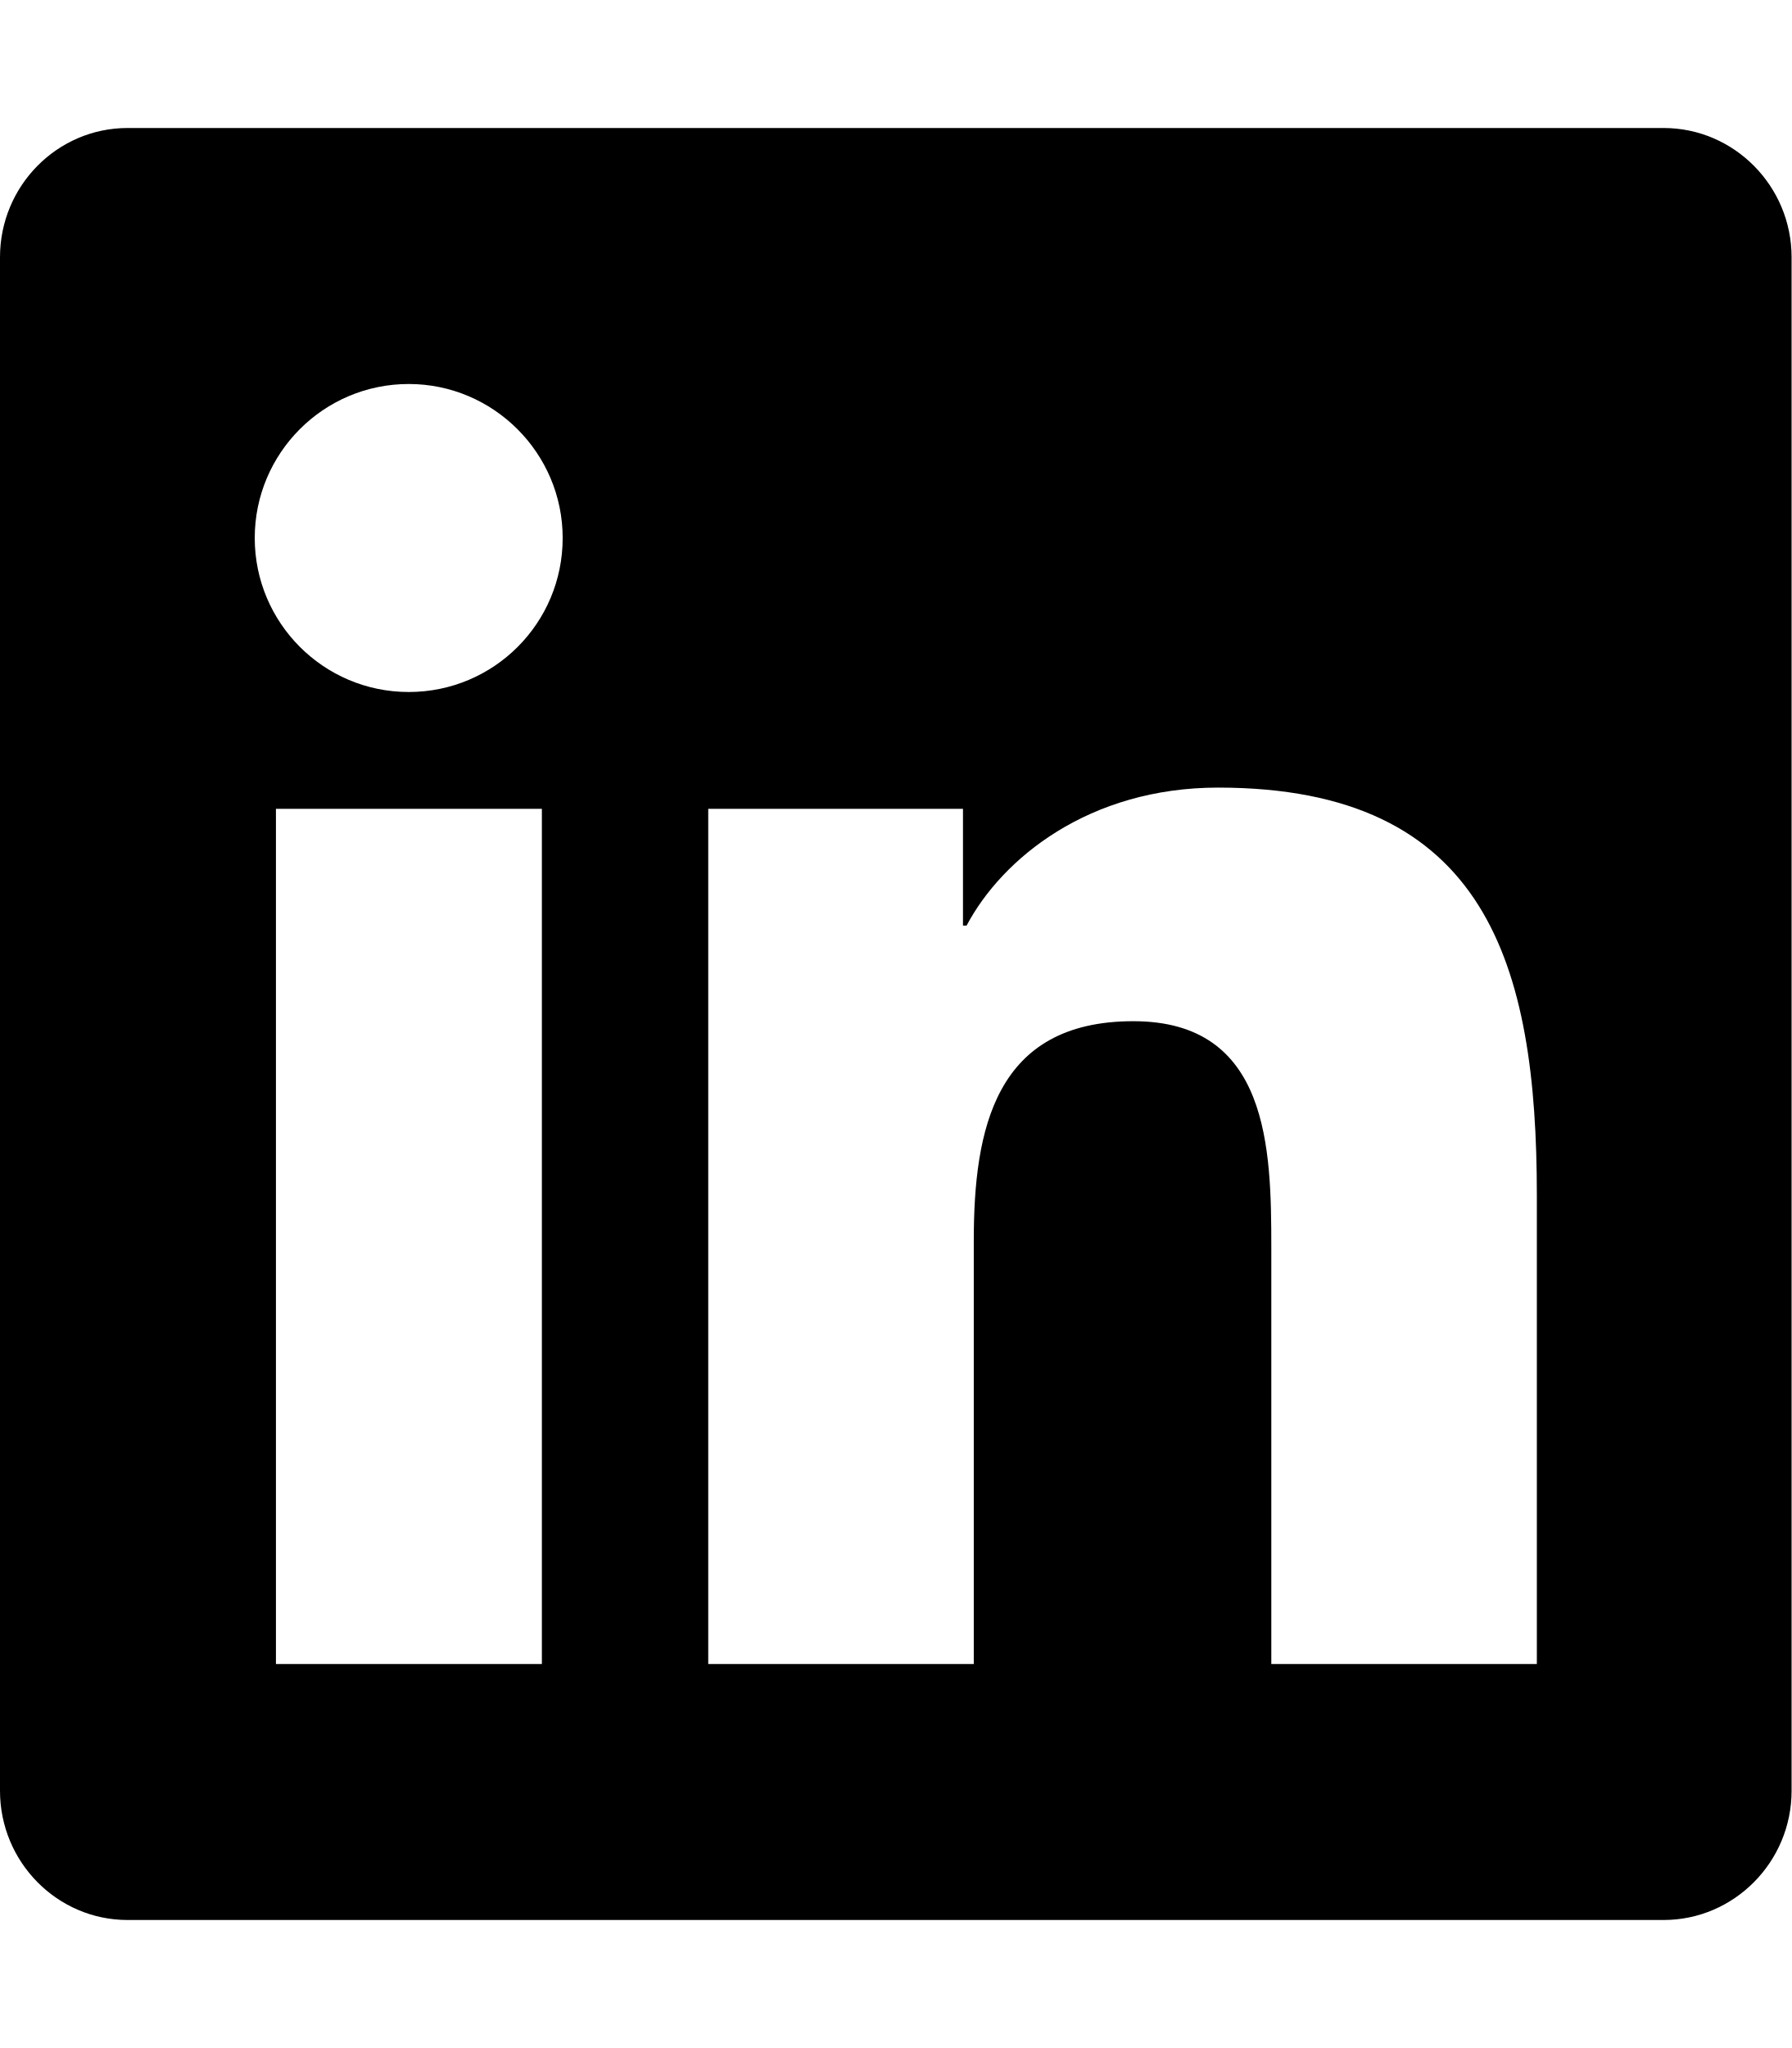
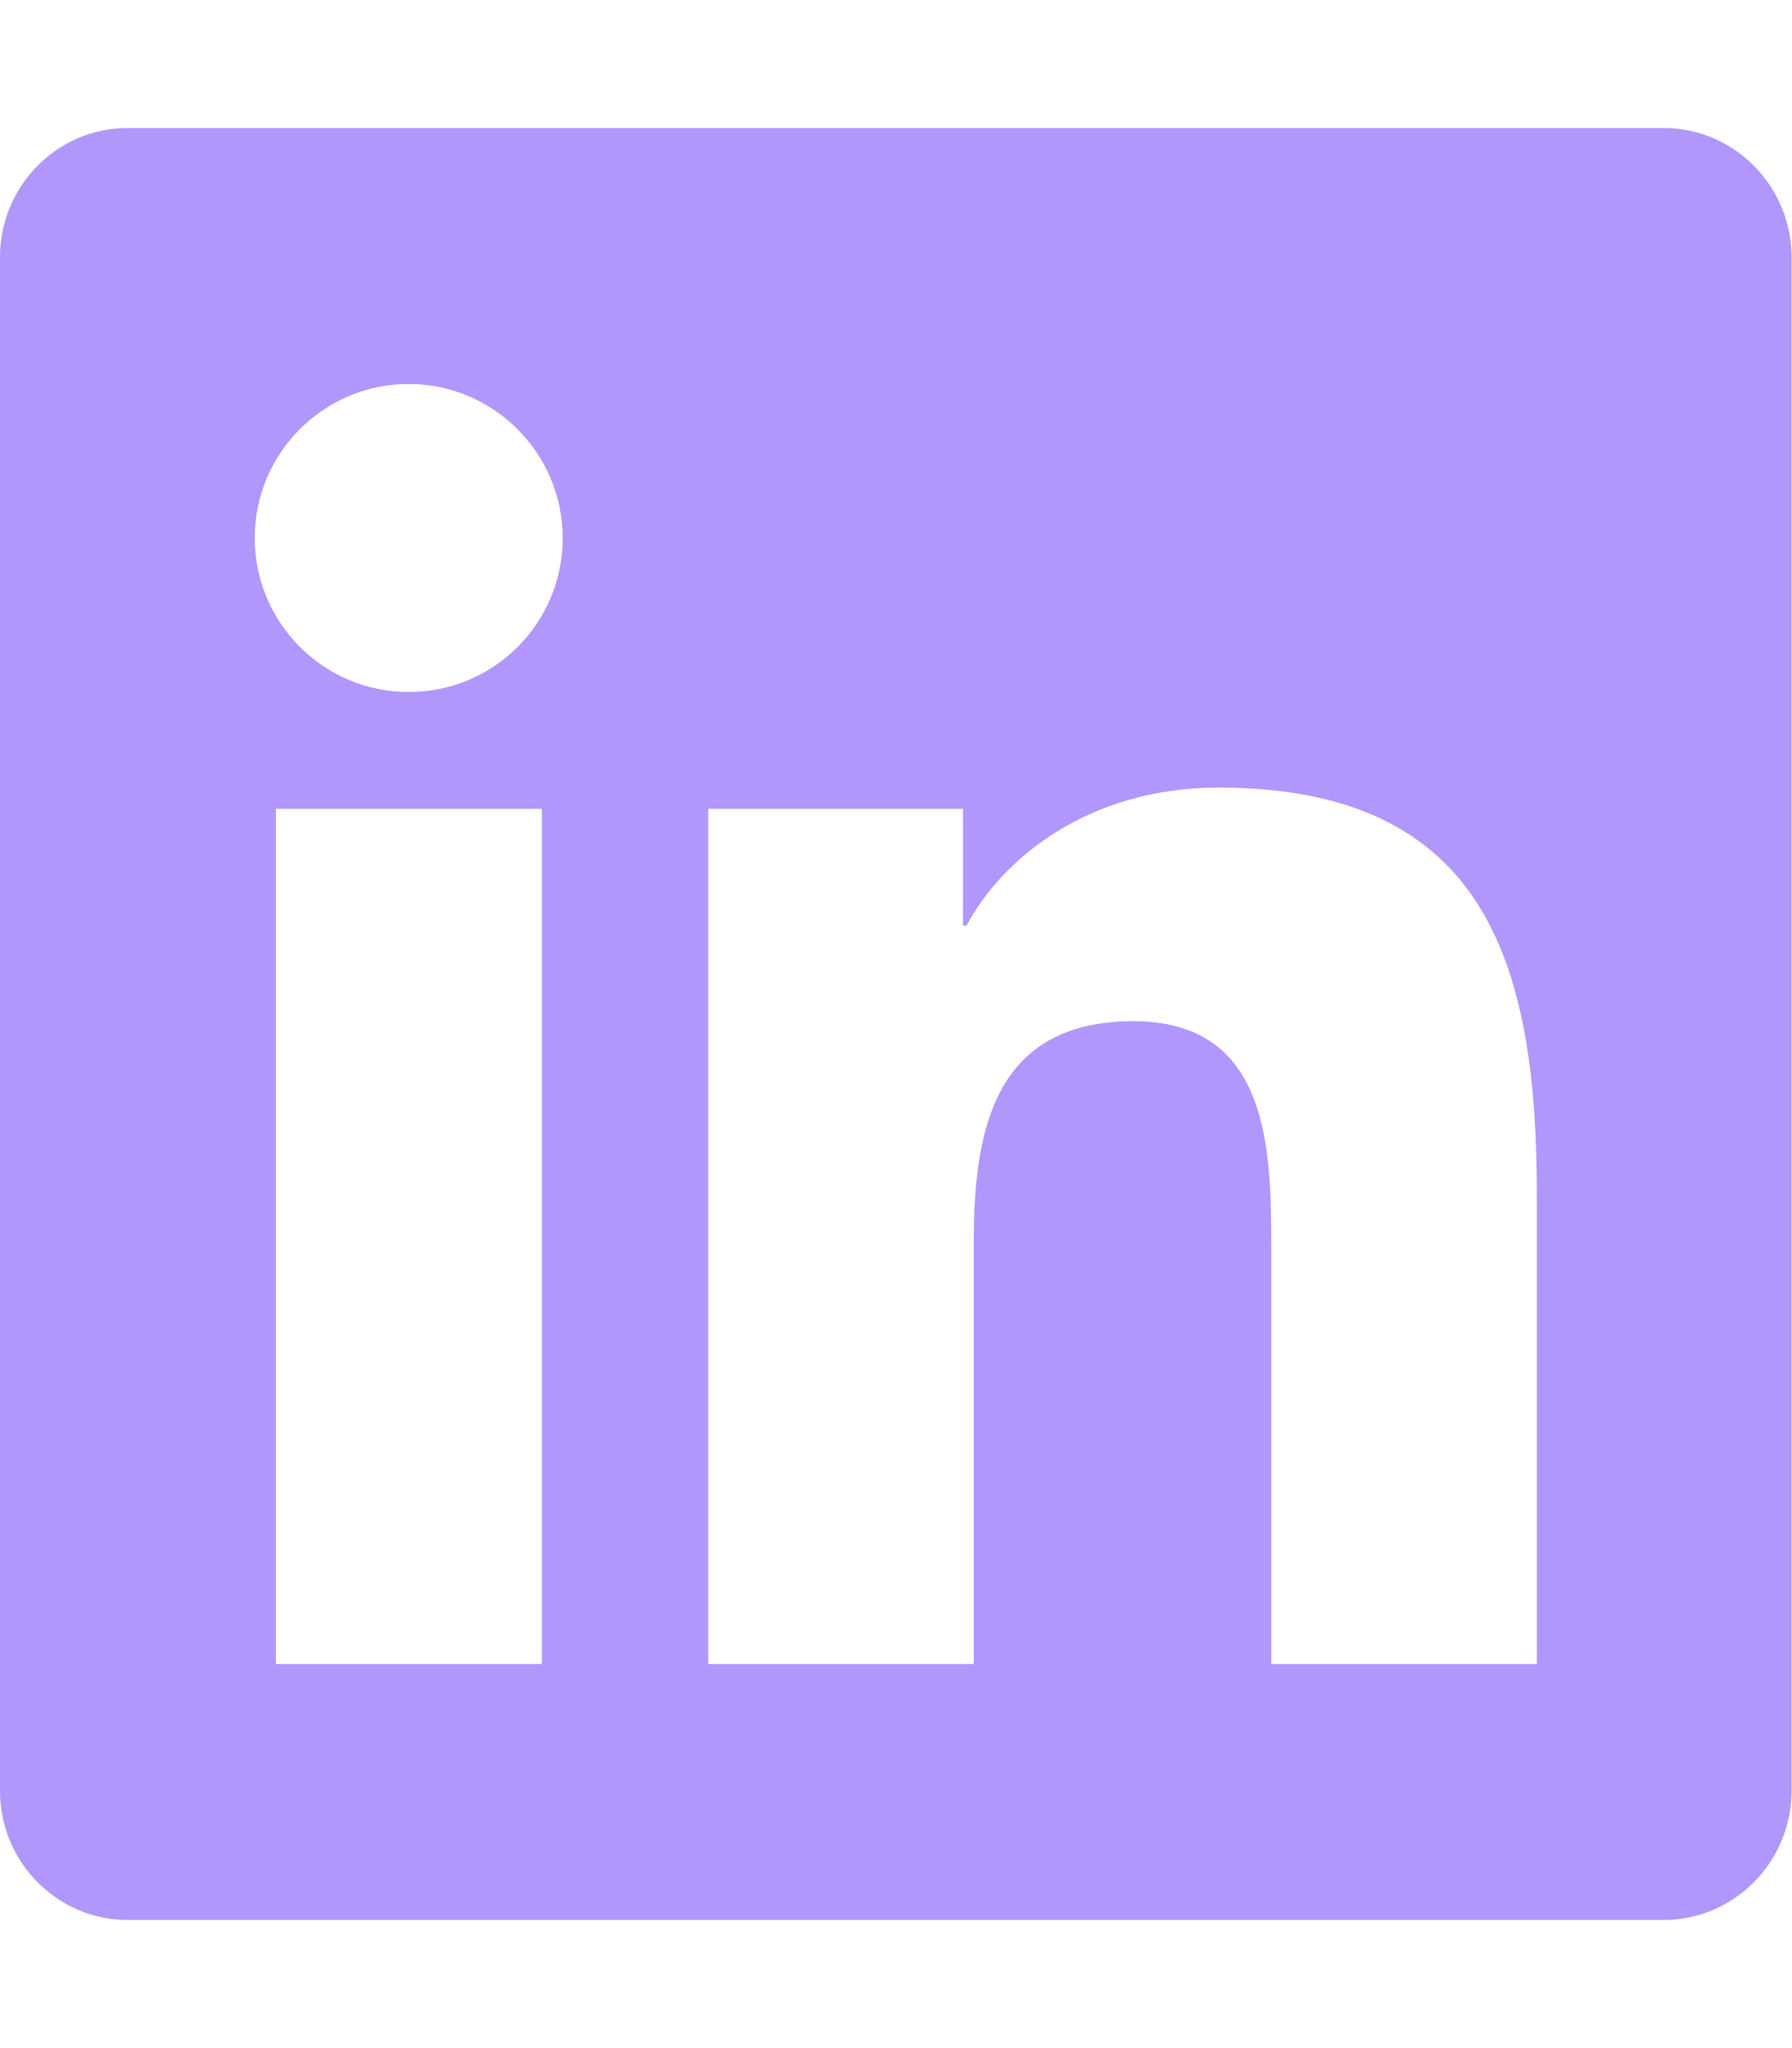
<svg xmlns="http://www.w3.org/2000/svg" viewBox="0 0 448 512">
-   <path d="M416 32H31.9C14.3 32 0 46.5 0 64.3v383.4C0 465.5 14.3 480 31.9 480H416c17.6 0 32-14.5 32-32.3V64.3c0-17.8-14.4-32.3-32-32.3zM135.4 416H69V202.2h66.5V416zm-33.2-243c-21.3 0-38.5-17.3-38.5-38.5S80.9 96 102.2 96c21.2 0 38.5 17.3 38.5 38.5 0 21.3-17.2 38.5-38.5 38.5zm282.1 243h-66.4V312c0-24.8-.5-56.7-34.5-56.7-34.6 0-39.9 27-39.9 54.9V416h-66.4V202.2h63.7v29.2h.9c8.9-16.8 30.6-34.5 62.9-34.5 67.2 0 79.7 44.3 79.7 101.9V416z" />
+   <path fill="#B197FC" d="M416 32H31.9C14.3 32 0 46.5 0 64.3v383.4C0 465.5 14.3 480 31.9 480H416c17.6 0 32-14.5 32-32.3V64.3c0-17.8-14.4-32.3-32-32.3zM135.4 416H69V202.2h66.5V416zm-33.2-243c-21.3 0-38.5-17.3-38.5-38.5S80.9 96 102.2 96c21.2 0 38.5 17.3 38.5 38.5 0 21.3-17.2 38.5-38.5 38.5zm282.1 243h-66.4V312c0-24.8-.5-56.7-34.5-56.7-34.6 0-39.9 27-39.9 54.9V416h-66.4V202.2h63.7v29.2h.9c8.9-16.8 30.6-34.5 62.9-34.5 67.2 0 79.7 44.3 79.7 101.9V416z" />
</svg>
